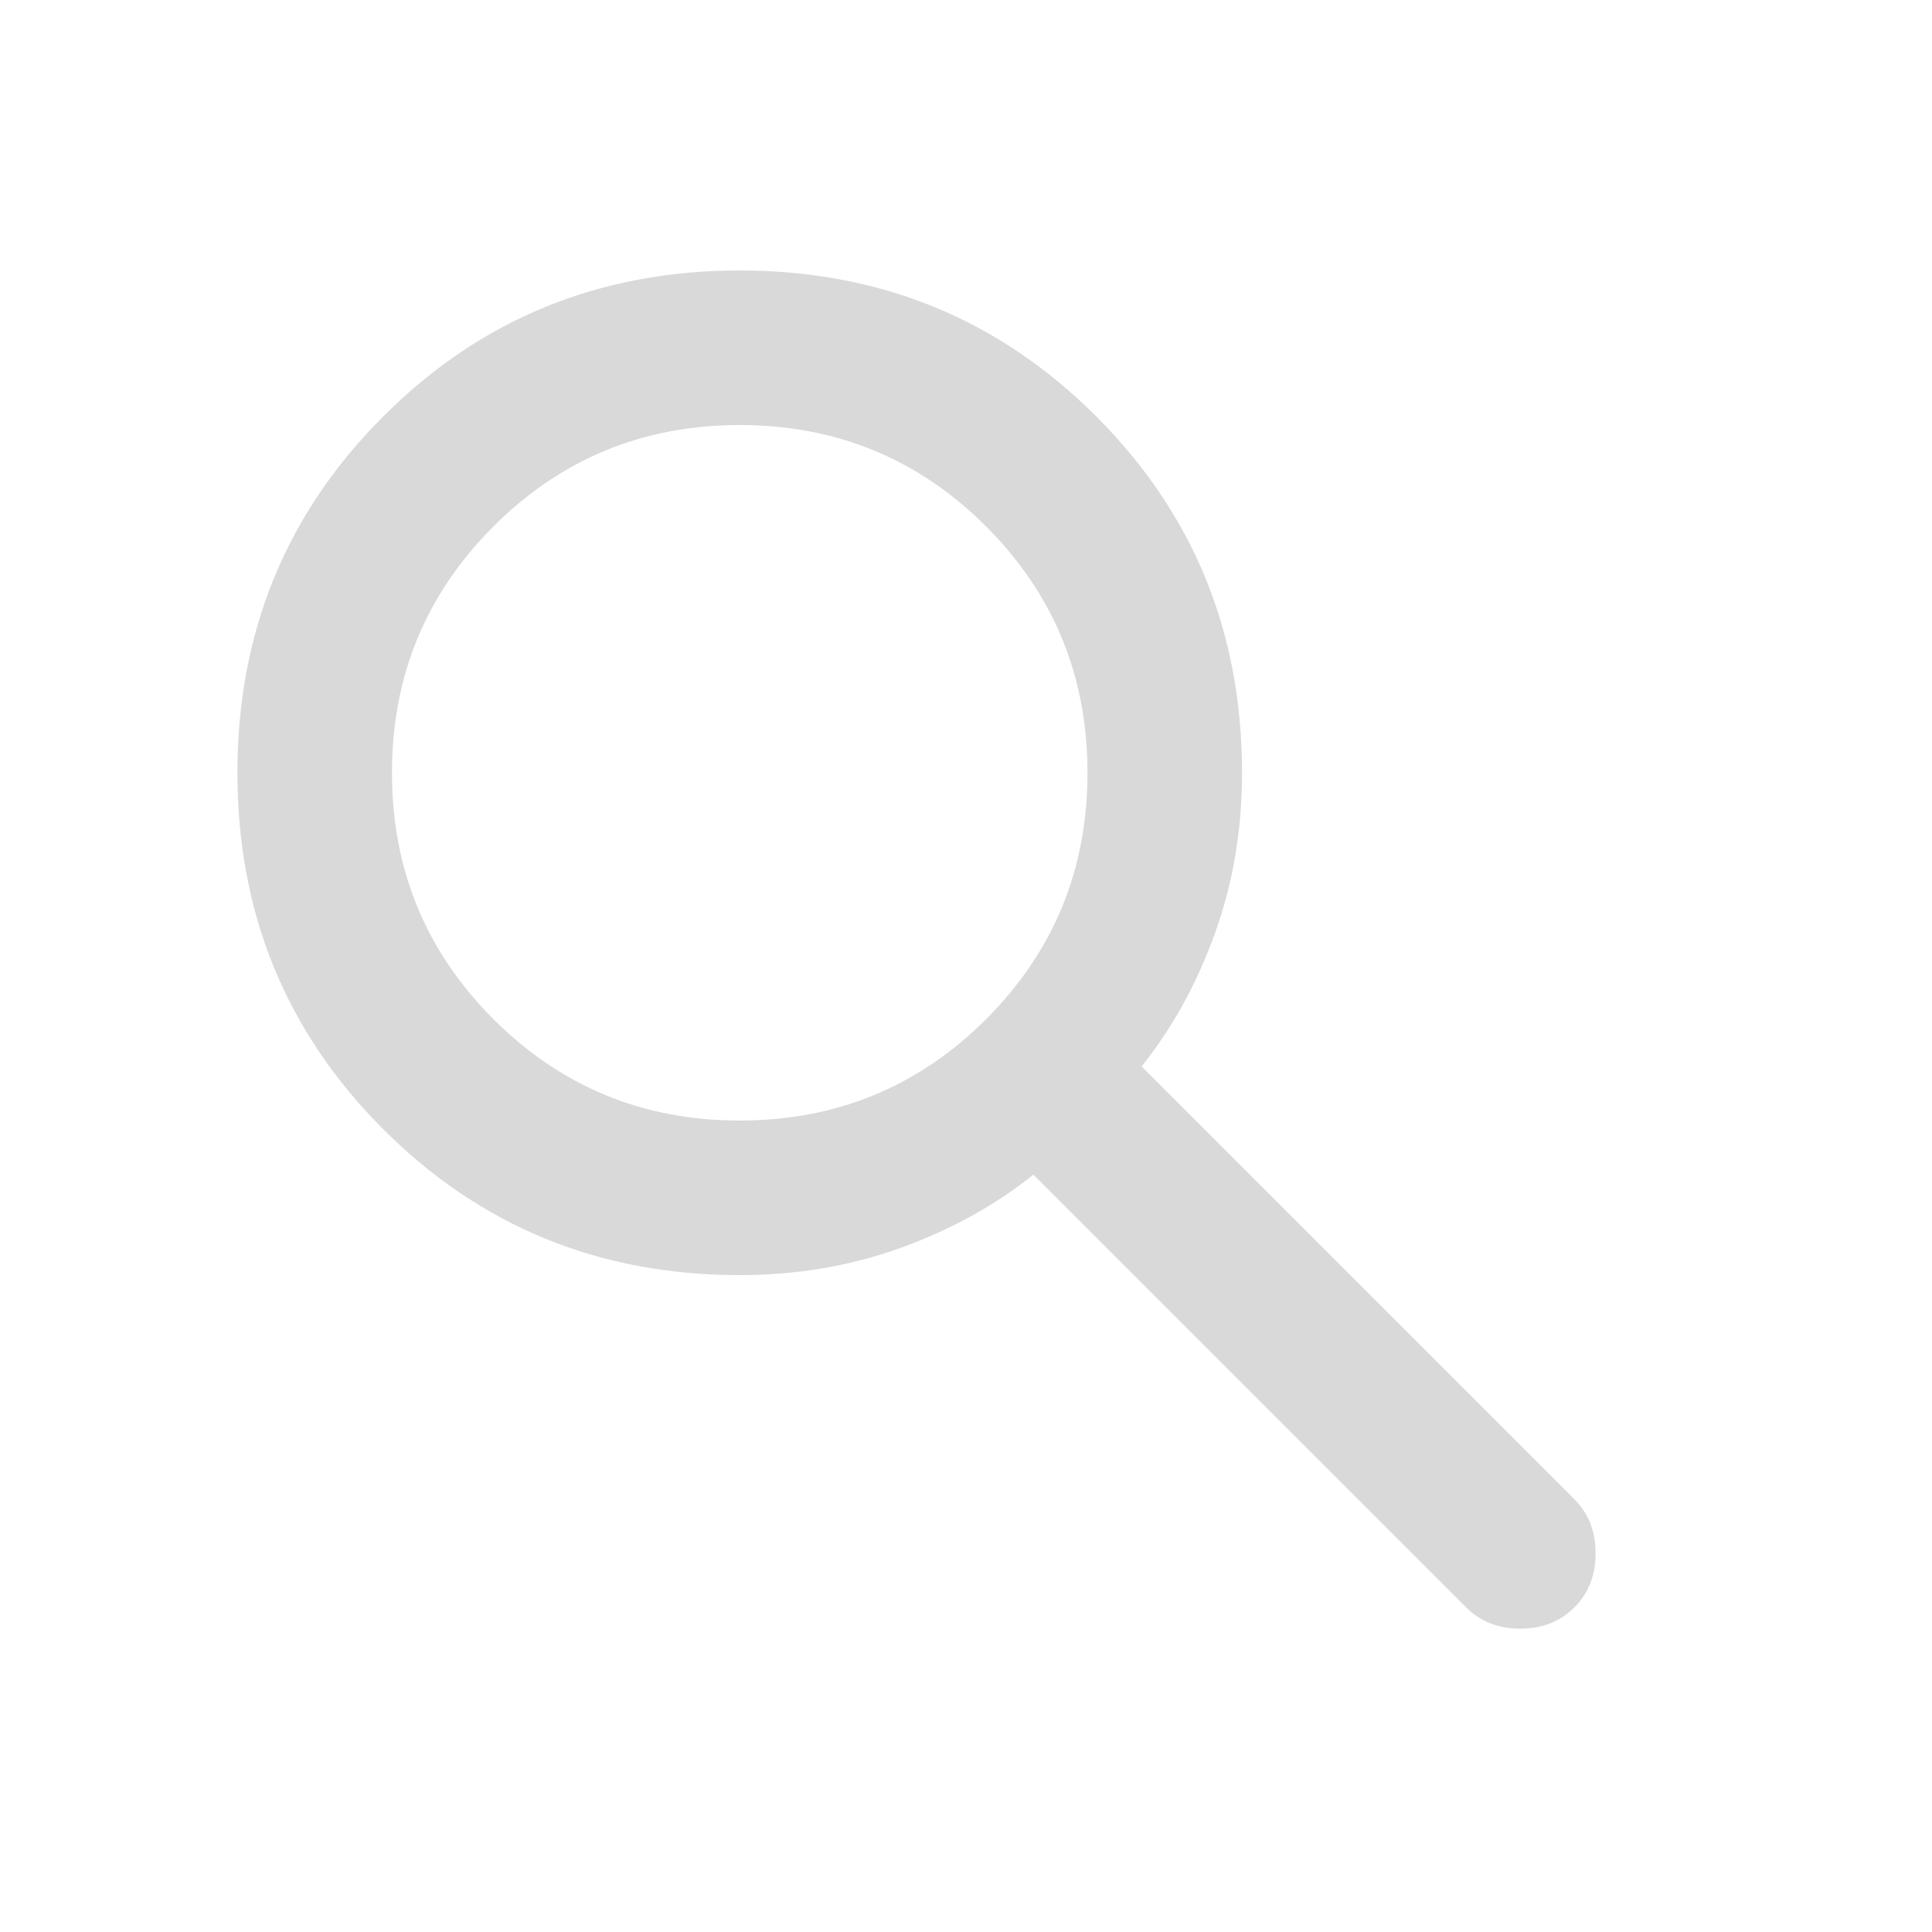
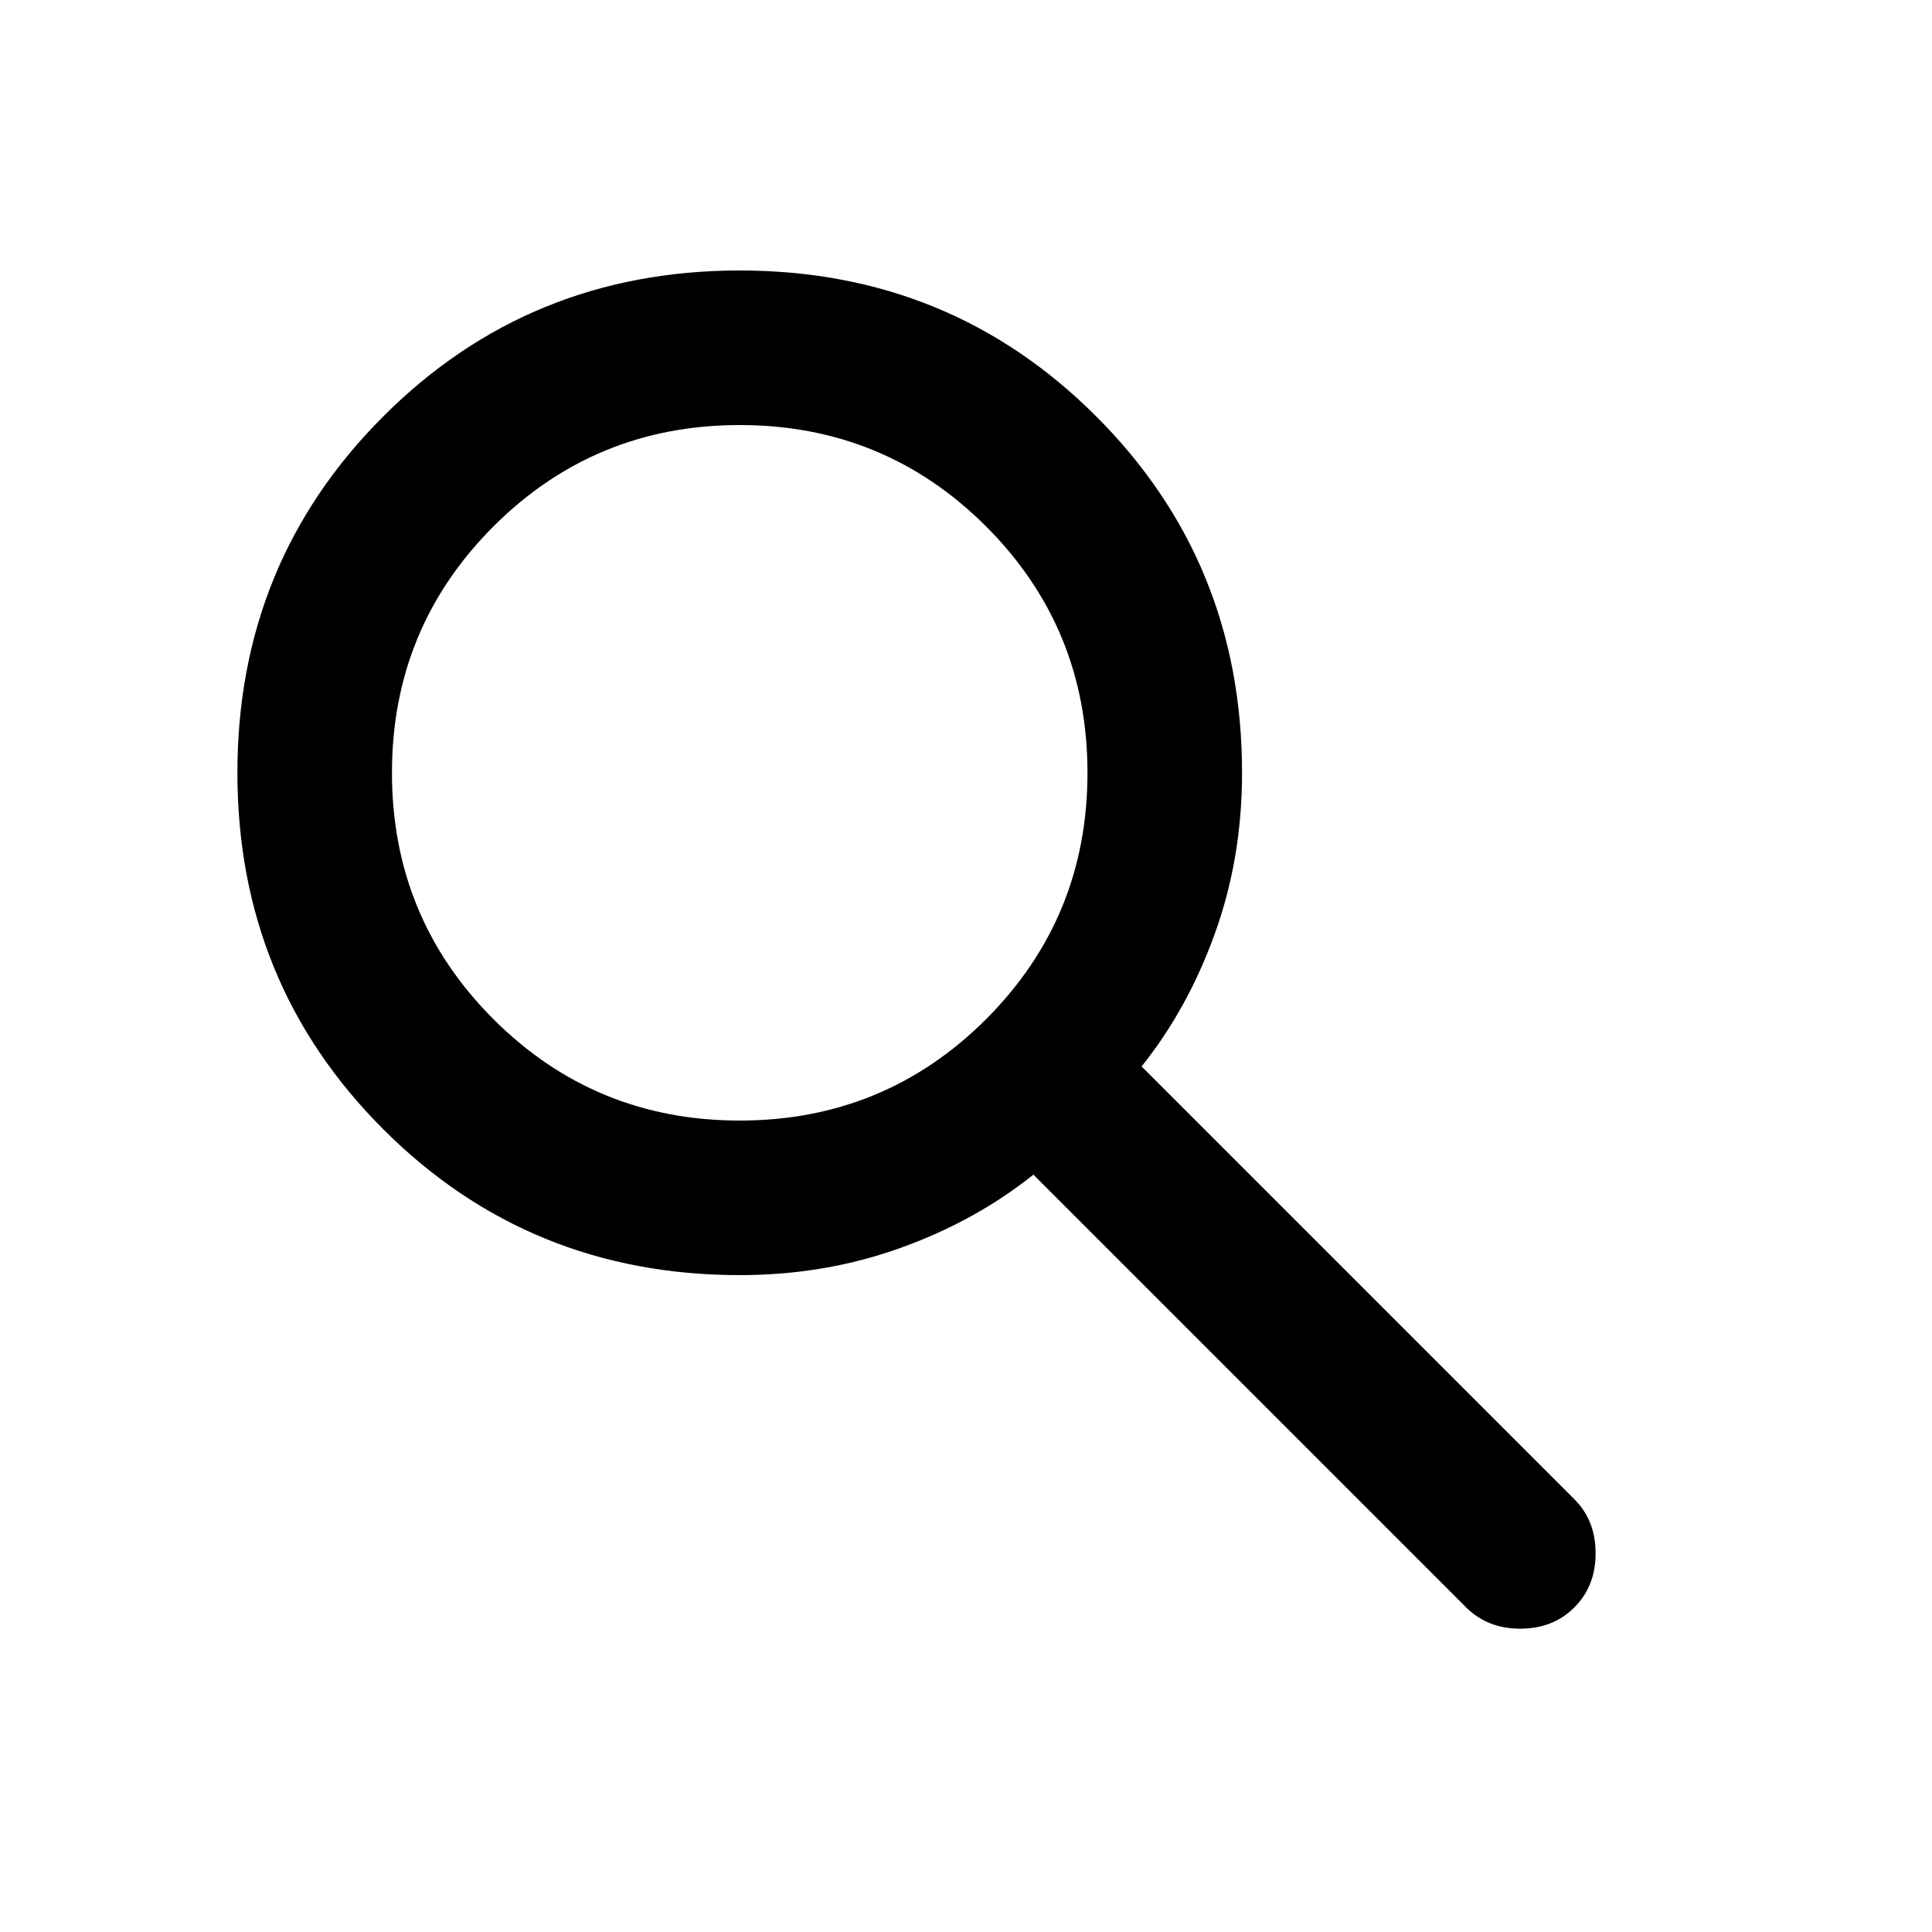
<svg xmlns="http://www.w3.org/2000/svg" width="25" height="25" viewBox="0 0 25 25" fill="none">
  <mask id="mask0_173_4798" style="mask-type:alpha" maskUnits="userSpaceOnUse" x="0" y="0" width="25" height="25">
    <rect x="0.072" y="0.5" width="24" height="24" fill="currentColor" />
  </mask>
  <g mask="url(#mask0_173_4798)">
-     <path d="M9.572 16.5C7.756 16.5 6.218 15.871 4.96 14.613C3.701 13.354 3.072 11.817 3.072 10C3.072 8.183 3.701 6.646 4.96 5.388C6.218 4.129 7.756 3.5 9.572 3.5C11.389 3.5 12.926 4.129 14.185 5.388C15.443 6.646 16.072 8.183 16.072 10C16.072 10.733 15.956 11.425 15.722 12.075C15.489 12.725 15.172 13.3 14.772 13.8L20.372 19.4C20.556 19.583 20.647 19.817 20.647 20.1C20.647 20.383 20.556 20.617 20.372 20.8C20.189 20.983 19.956 21.075 19.672 21.075C19.389 21.075 19.156 20.983 18.972 20.8L13.372 15.2C12.872 15.6 12.297 15.917 11.647 16.15C10.997 16.383 10.306 16.5 9.572 16.5ZM9.572 14.5C10.822 14.5 11.885 14.062 12.76 13.188C13.635 12.312 14.072 11.25 14.072 10C14.072 8.75 13.635 7.688 12.76 6.812C11.885 5.938 10.822 5.5 9.572 5.5C8.322 5.5 7.26 5.938 6.385 6.812C5.51 7.688 5.072 8.75 5.072 10C5.072 11.25 5.51 12.312 6.385 13.188C7.26 14.062 8.322 14.5 9.572 14.5Z" fill="#D9D9D9" />
+     <path d="M9.572 16.5C7.756 16.5 6.218 15.871 4.96 14.613C3.701 13.354 3.072 11.817 3.072 10C3.072 8.183 3.701 6.646 4.96 5.388C6.218 4.129 7.756 3.5 9.572 3.5C11.389 3.5 12.926 4.129 14.185 5.388C15.443 6.646 16.072 8.183 16.072 10C16.072 10.733 15.956 11.425 15.722 12.075C15.489 12.725 15.172 13.3 14.772 13.8L20.372 19.4C20.556 19.583 20.647 19.817 20.647 20.1C20.647 20.383 20.556 20.617 20.372 20.8C20.189 20.983 19.956 21.075 19.672 21.075C19.389 21.075 19.156 20.983 18.972 20.8L13.372 15.2C12.872 15.6 12.297 15.917 11.647 16.15C10.997 16.383 10.306 16.5 9.572 16.5ZM9.572 14.5C10.822 14.5 11.885 14.062 12.76 13.188C13.635 12.312 14.072 11.25 14.072 10C14.072 8.75 13.635 7.688 12.76 6.812C11.885 5.938 10.822 5.5 9.572 5.5C8.322 5.5 7.26 5.938 6.385 6.812C5.51 7.688 5.072 8.75 5.072 10C5.072 11.25 5.51 12.312 6.385 13.188C7.26 14.062 8.322 14.5 9.572 14.5Z" fill="currentColor" />
  </g>
</svg>
